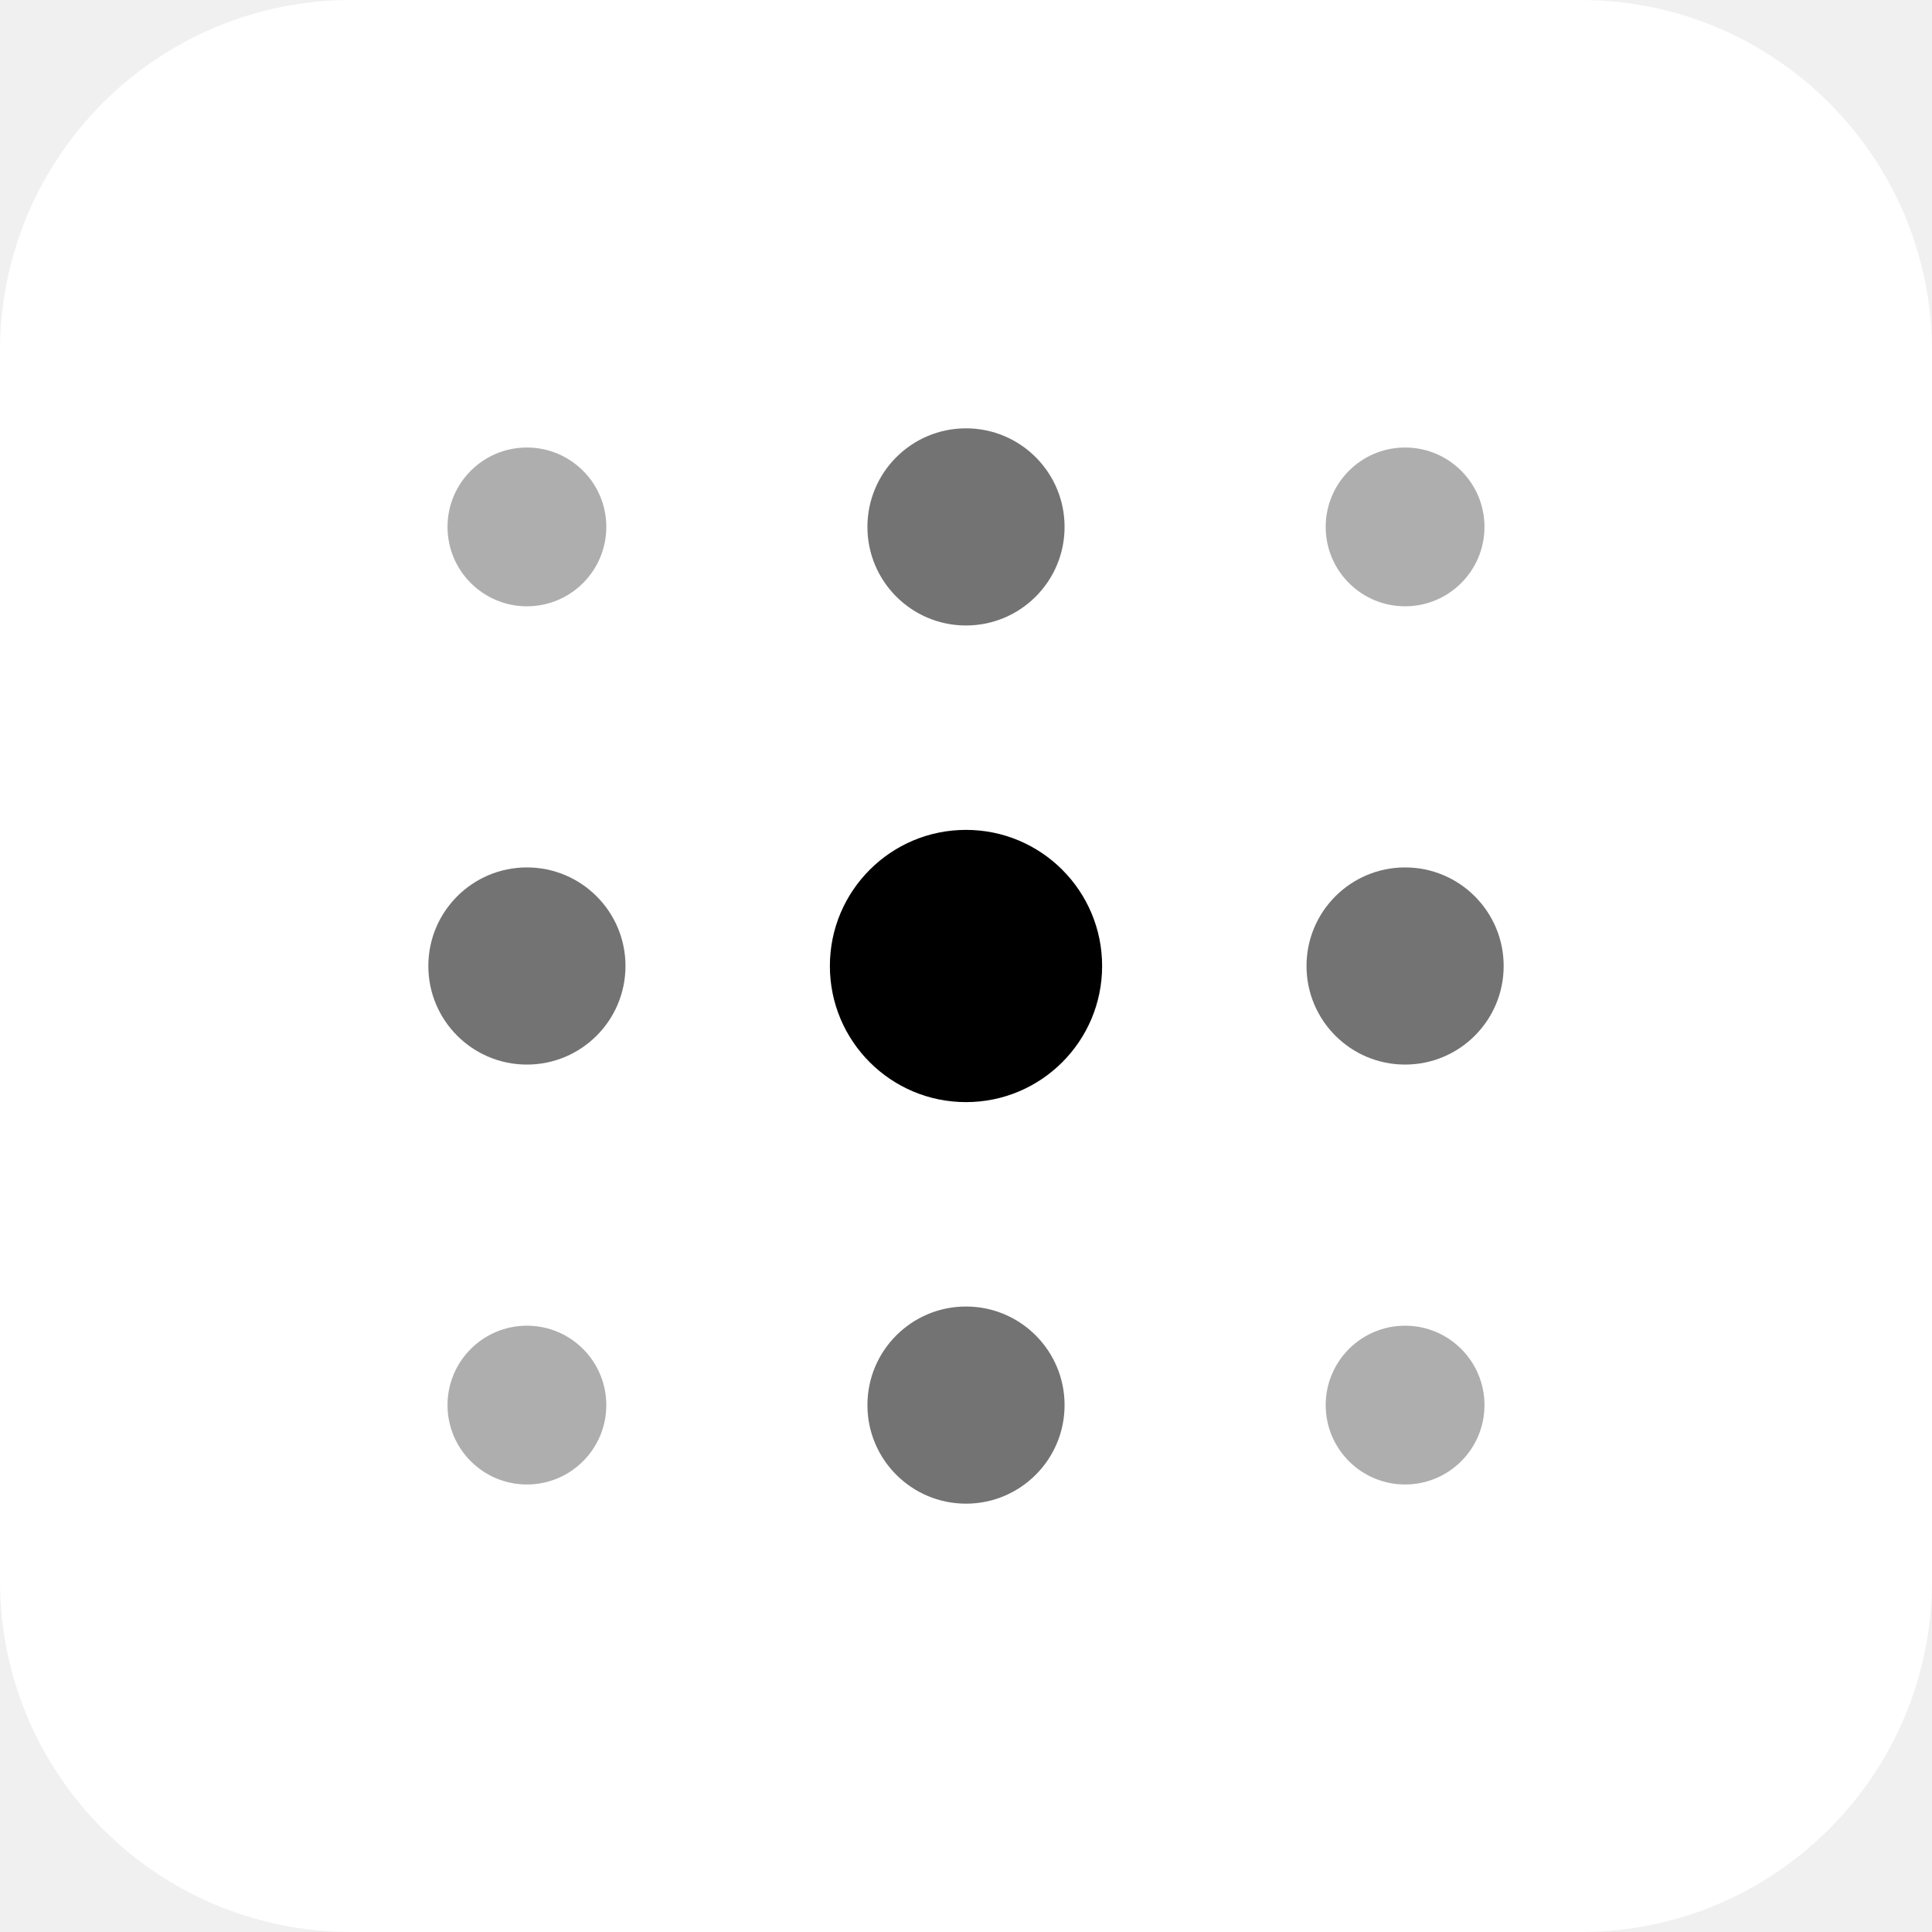
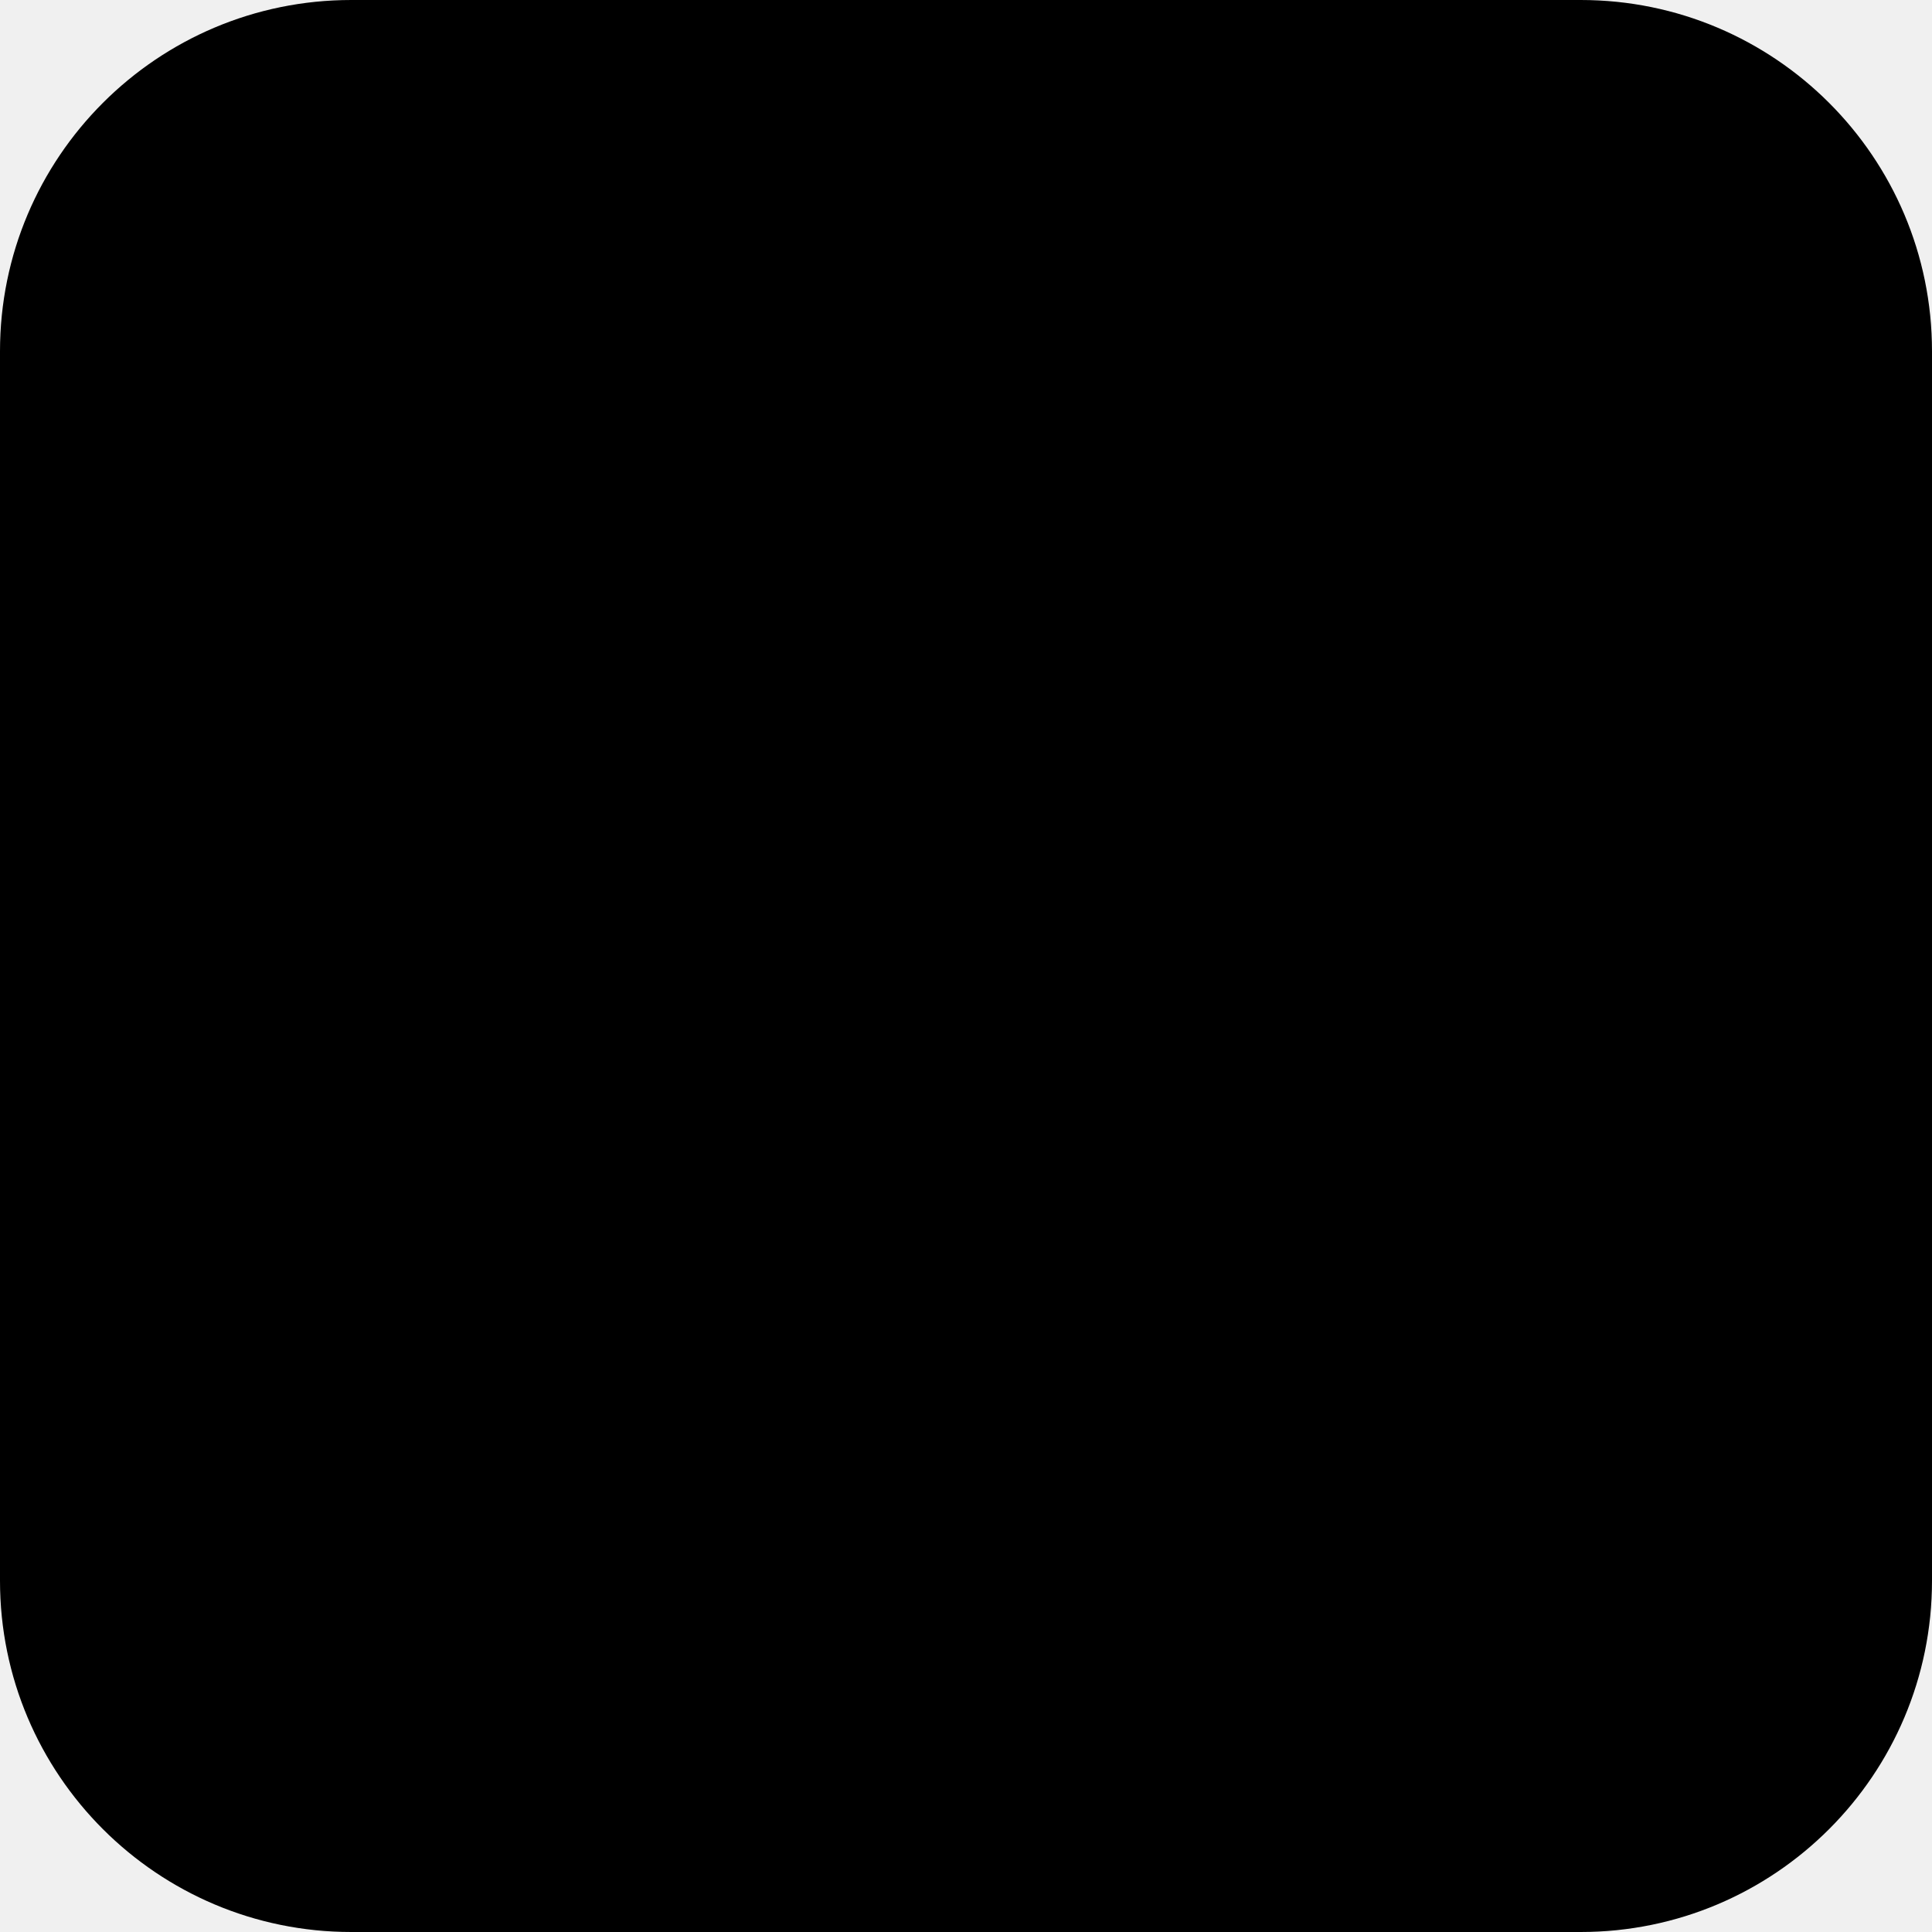
<svg xmlns="http://www.w3.org/2000/svg" viewBox="0 0 44 44" width="44" height="44" role="img" aria-label="Convolving">
-   <rect x="0" y="0" width="44" height="44" rx="8" ry="8" fill="#ffffff" />
+   <rect x="0" y="0" width="44" height="44" rx="8" ry="8" fill="#000000" />
  <circle cx="12" cy="12" r="1.808" fill="#000" fill-opacity="0.32" />
  <circle cx="22" cy="12" r="2.245" fill="#000" fill-opacity="0.55" />
  <circle cx="32" cy="12" r="1.808" fill="#000" fill-opacity="0.32" />
  <circle cx="12" cy="22" r="2.245" fill="#000" fill-opacity="0.55" />
  <circle cx="22" cy="22" r="3.1" fill="#000" fill-opacity="1" />
  <circle cx="32" cy="22" r="2.245" fill="#000" fill-opacity="0.55" />
  <circle cx="12" cy="32" r="1.808" fill="#000" fill-opacity="0.32" />
  <circle cx="22" cy="32" r="2.245" fill="#000" fill-opacity="0.55" />
  <circle cx="32" cy="32" r="1.808" fill="#000" fill-opacity="0.32" />
</svg>
